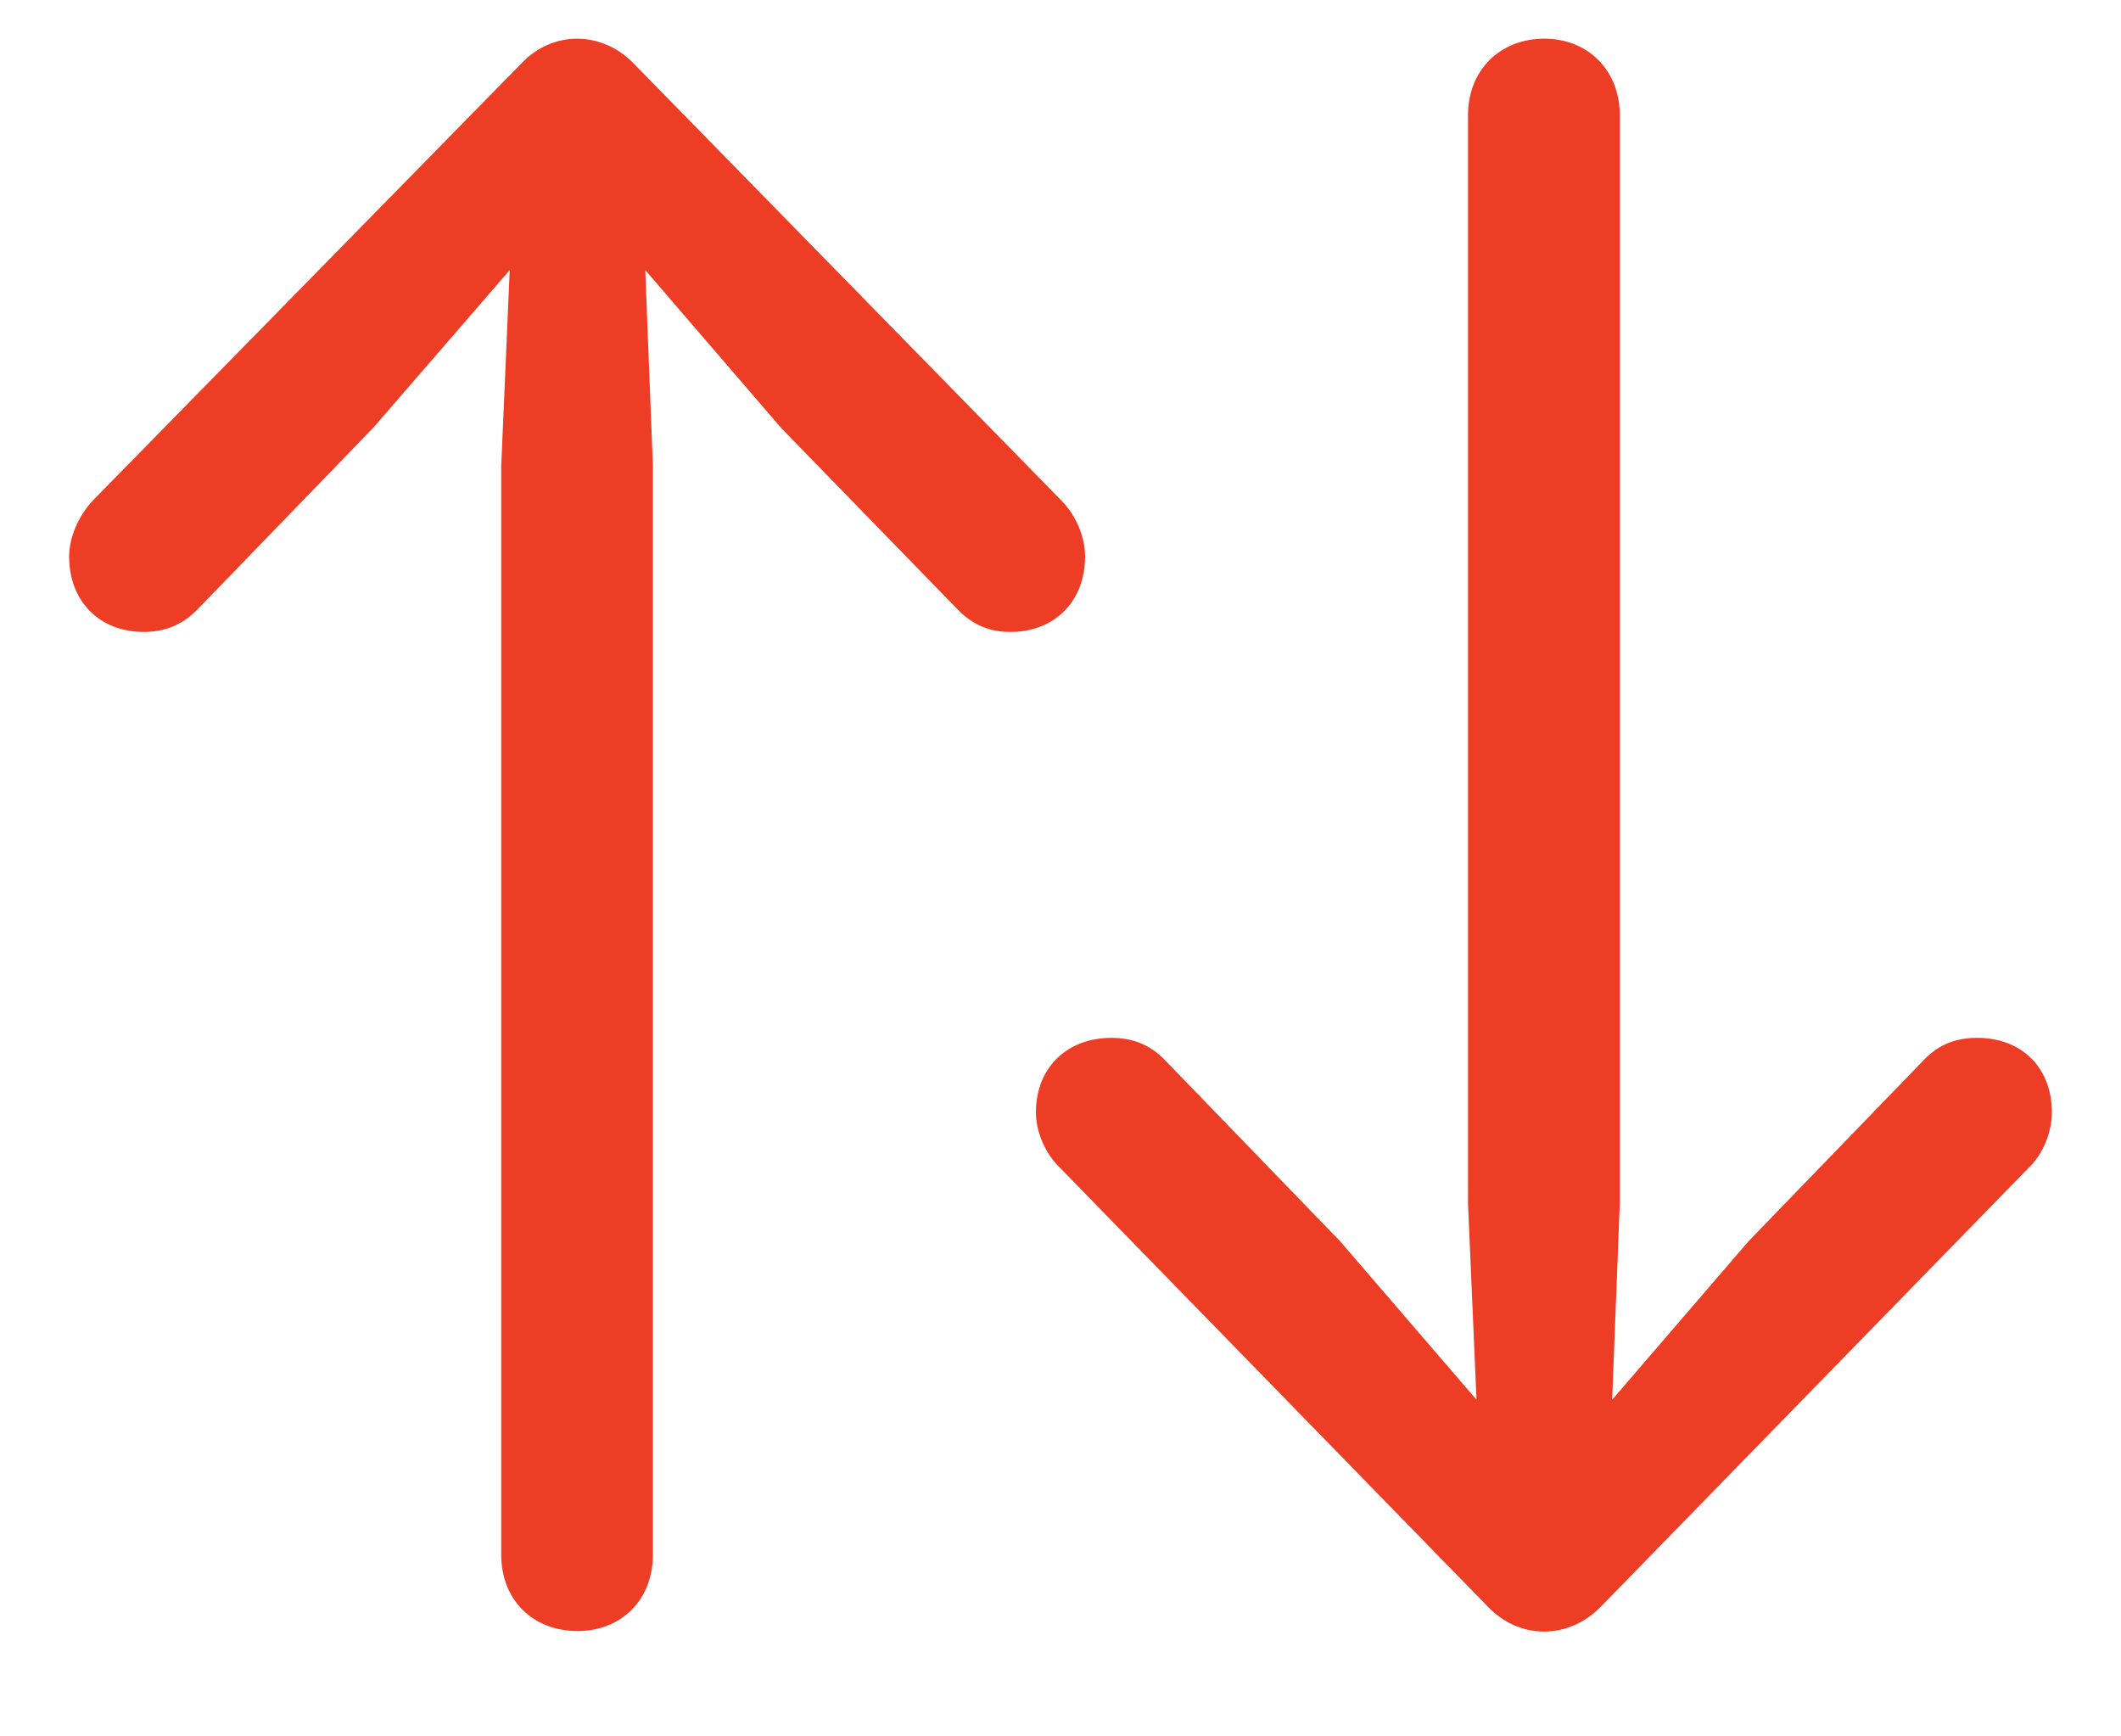
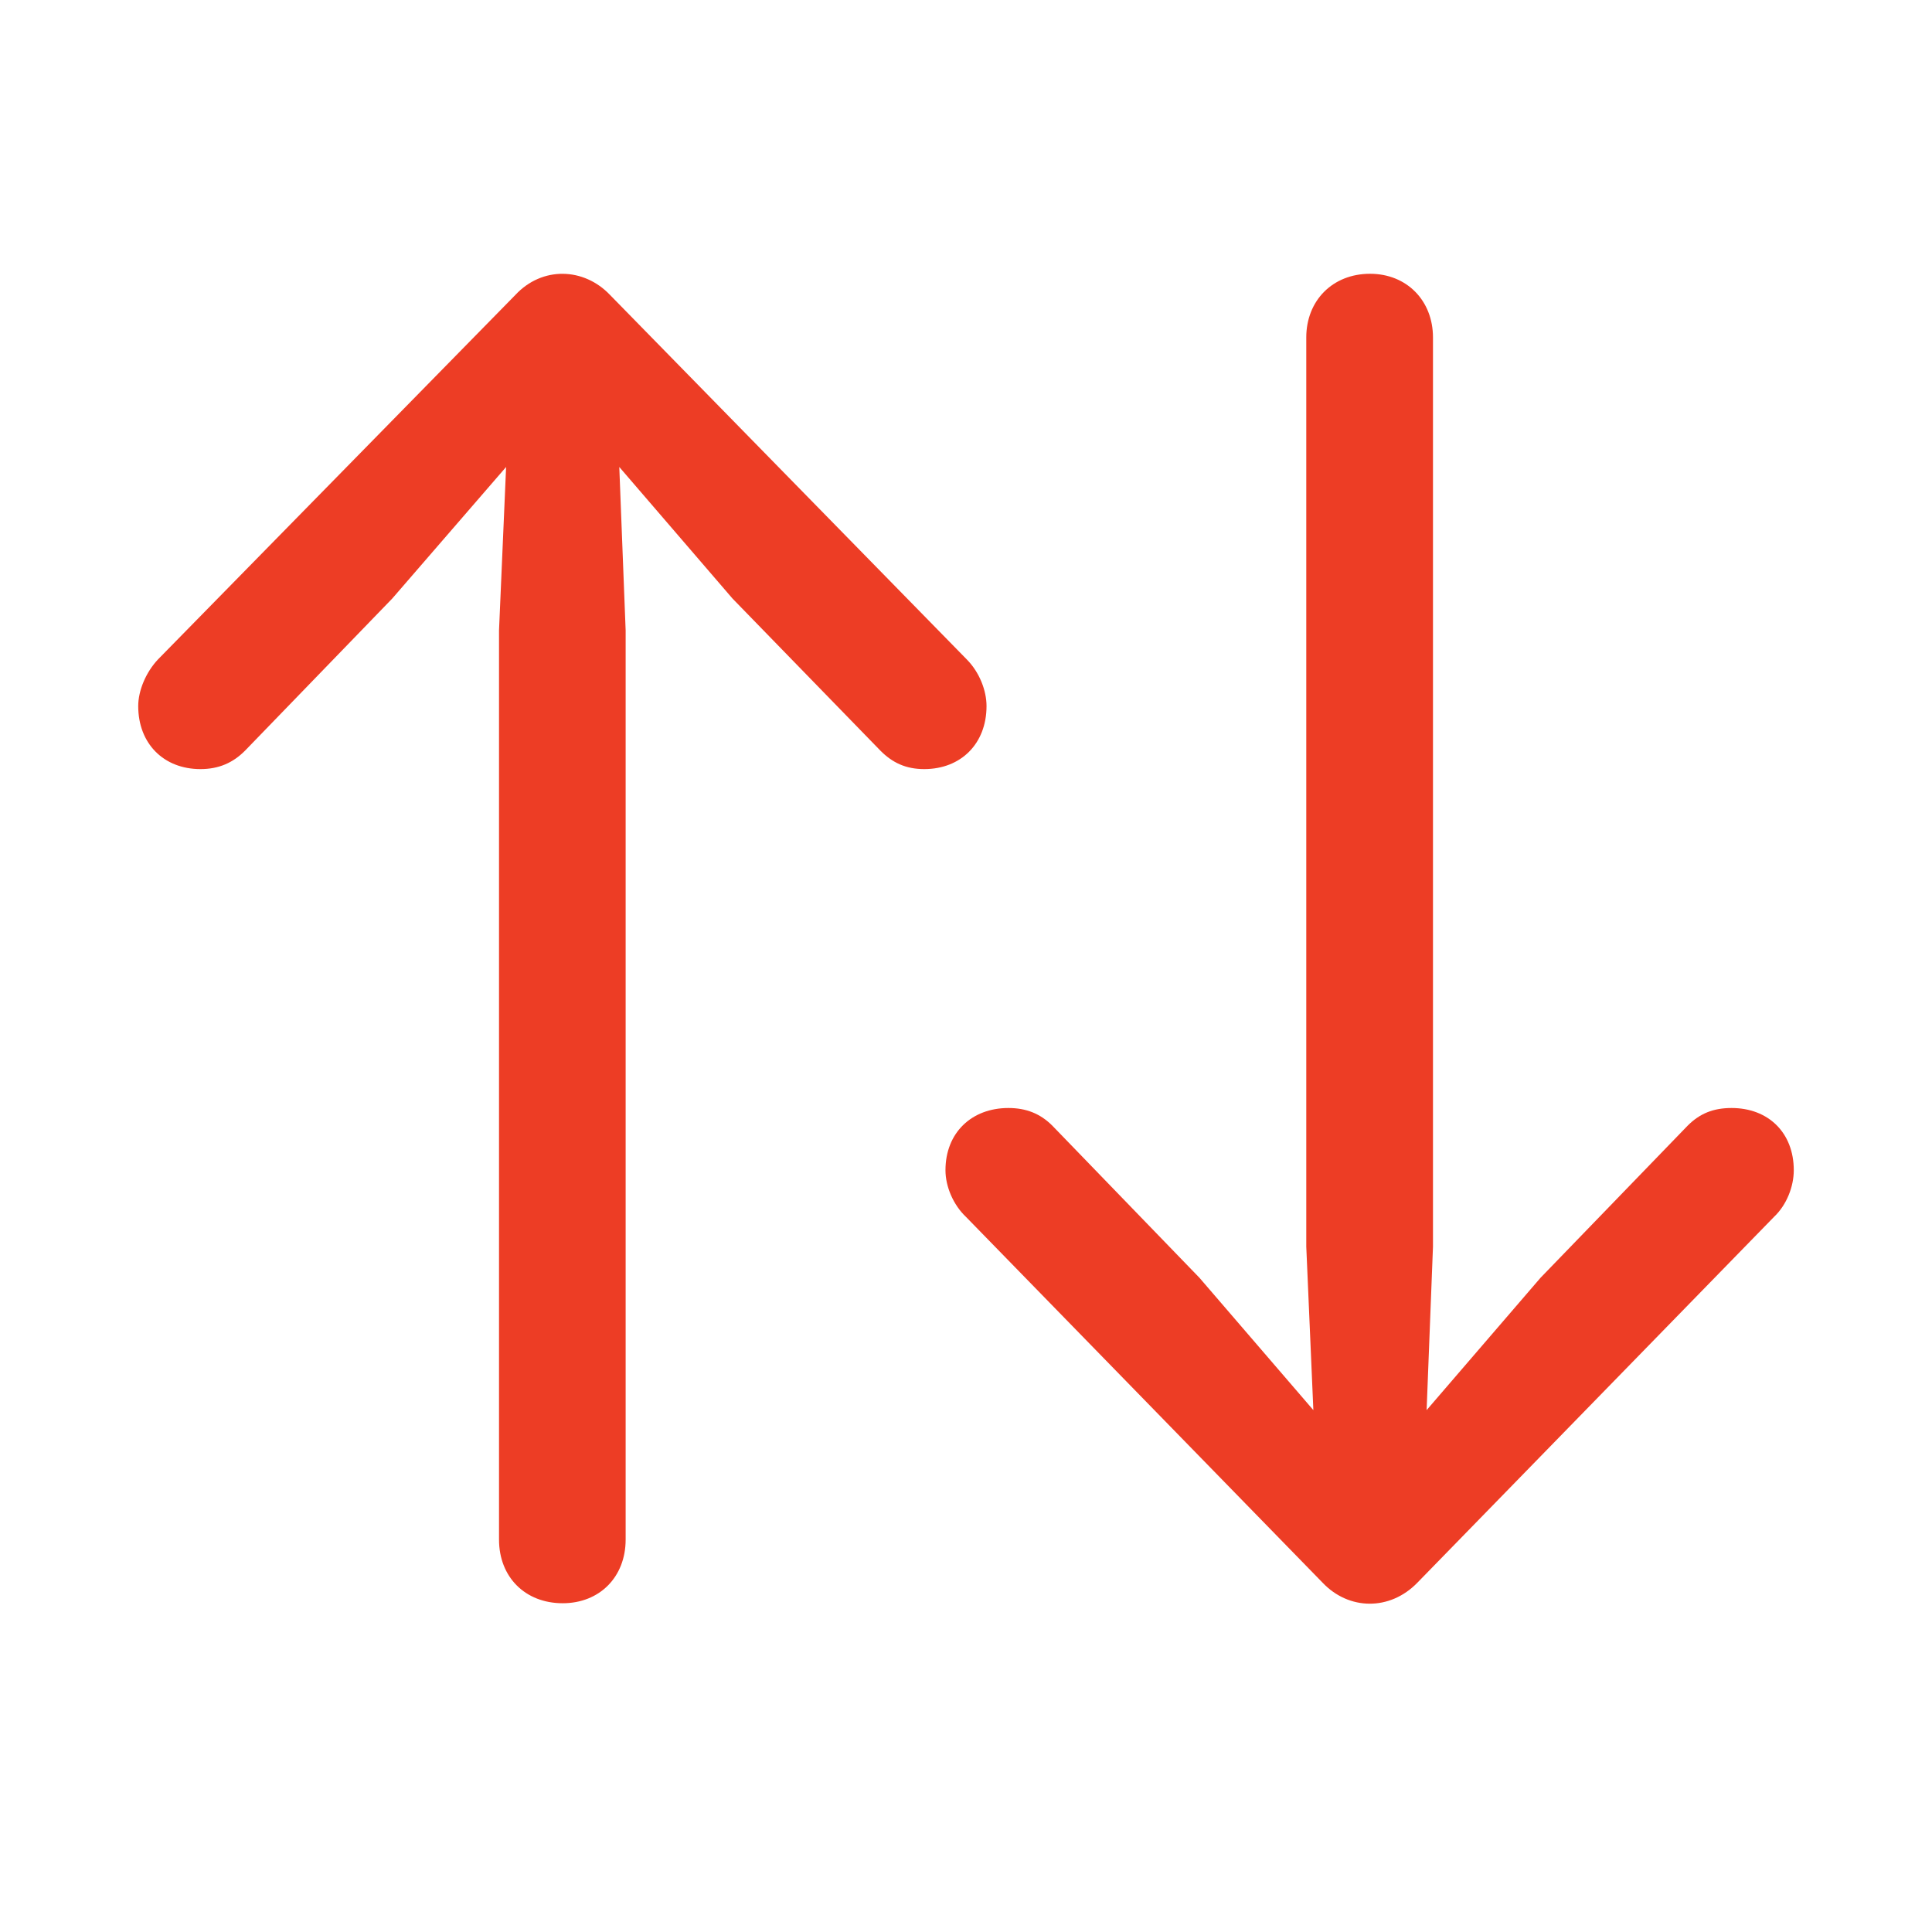
- <svg xmlns="http://www.w3.org/2000/svg" width="22" height="18" viewBox="0 0 22 18" fill="none">
-   <path d="M5.401 0.665L0.963 5.191C0.813 5.35 0.717 5.578 0.717 5.771C0.717 6.237 1.033 6.554 1.49 6.554C1.719 6.554 1.895 6.475 2.044 6.325L3.872 4.436L5.287 2.801L5.199 4.831V16.125C5.199 16.591 5.524 16.916 5.99 16.916C6.447 16.916 6.772 16.591 6.772 16.125V4.831L6.693 2.801L8.1 4.436L9.937 6.325C10.086 6.475 10.253 6.554 10.481 6.554C10.938 6.554 11.255 6.237 11.255 5.771C11.255 5.578 11.167 5.35 11.009 5.191L6.579 0.665C6.254 0.322 5.735 0.305 5.401 0.665ZM16.607 16.661L21.037 12.117C21.195 11.968 21.283 11.739 21.283 11.537C21.283 11.071 20.967 10.764 20.51 10.764C20.281 10.764 20.114 10.834 19.965 10.983L18.137 12.873L16.722 14.517L16.801 12.486V1.192C16.801 0.735 16.476 0.401 16.019 0.401C15.553 0.401 15.227 0.735 15.227 1.192V12.486L15.315 14.517L13.9 12.873L12.072 10.983C11.923 10.834 11.747 10.764 11.527 10.764C11.07 10.764 10.745 11.071 10.745 11.537C10.745 11.739 10.842 11.968 11 12.117L15.43 16.661C15.755 17.004 16.265 17.013 16.607 16.661Z" fill="#ED3D25" />
+ <svg xmlns="http://www.w3.org/2000/svg" width="24" height="24" viewBox="0 0 24 24" fill="none">
+   <path d="M6.401 3.665L1.963 8.191C1.813 8.35 1.717 8.578 1.717 8.771C1.717 9.237 2.033 9.554 2.49 9.554C2.719 9.554 2.895 9.475 3.044 9.325L4.872 7.436L6.287 5.801L6.199 7.831V19.125C6.199 19.591 6.524 19.916 6.99 19.916C7.447 19.916 7.772 19.591 7.772 19.125V7.831L7.693 5.801L9.1 7.436L10.937 9.325C11.086 9.475 11.253 9.554 11.481 9.554C11.938 9.554 12.255 9.237 12.255 8.771C12.255 8.578 12.167 8.35 12.009 8.191L7.579 3.665C7.254 3.322 6.735 3.305 6.401 3.665ZM17.607 19.661L22.037 15.117C22.195 14.968 22.283 14.739 22.283 14.537C22.283 14.071 21.967 13.764 21.51 13.764C21.281 13.764 21.114 13.834 20.965 13.983L19.137 15.873L17.722 17.517L17.801 15.486V4.192C17.801 3.735 17.476 3.401 17.019 3.401C16.553 3.401 16.227 3.735 16.227 4.192V15.486L16.315 17.517L14.9 15.873L13.072 13.983C12.923 13.834 12.747 13.764 12.527 13.764C12.07 13.764 11.745 14.071 11.745 14.537C11.745 14.739 11.842 14.968 12 15.117L16.43 19.661C16.755 20.004 17.265 20.013 17.607 19.661Z" fill="#ED3D25" />
</svg>
